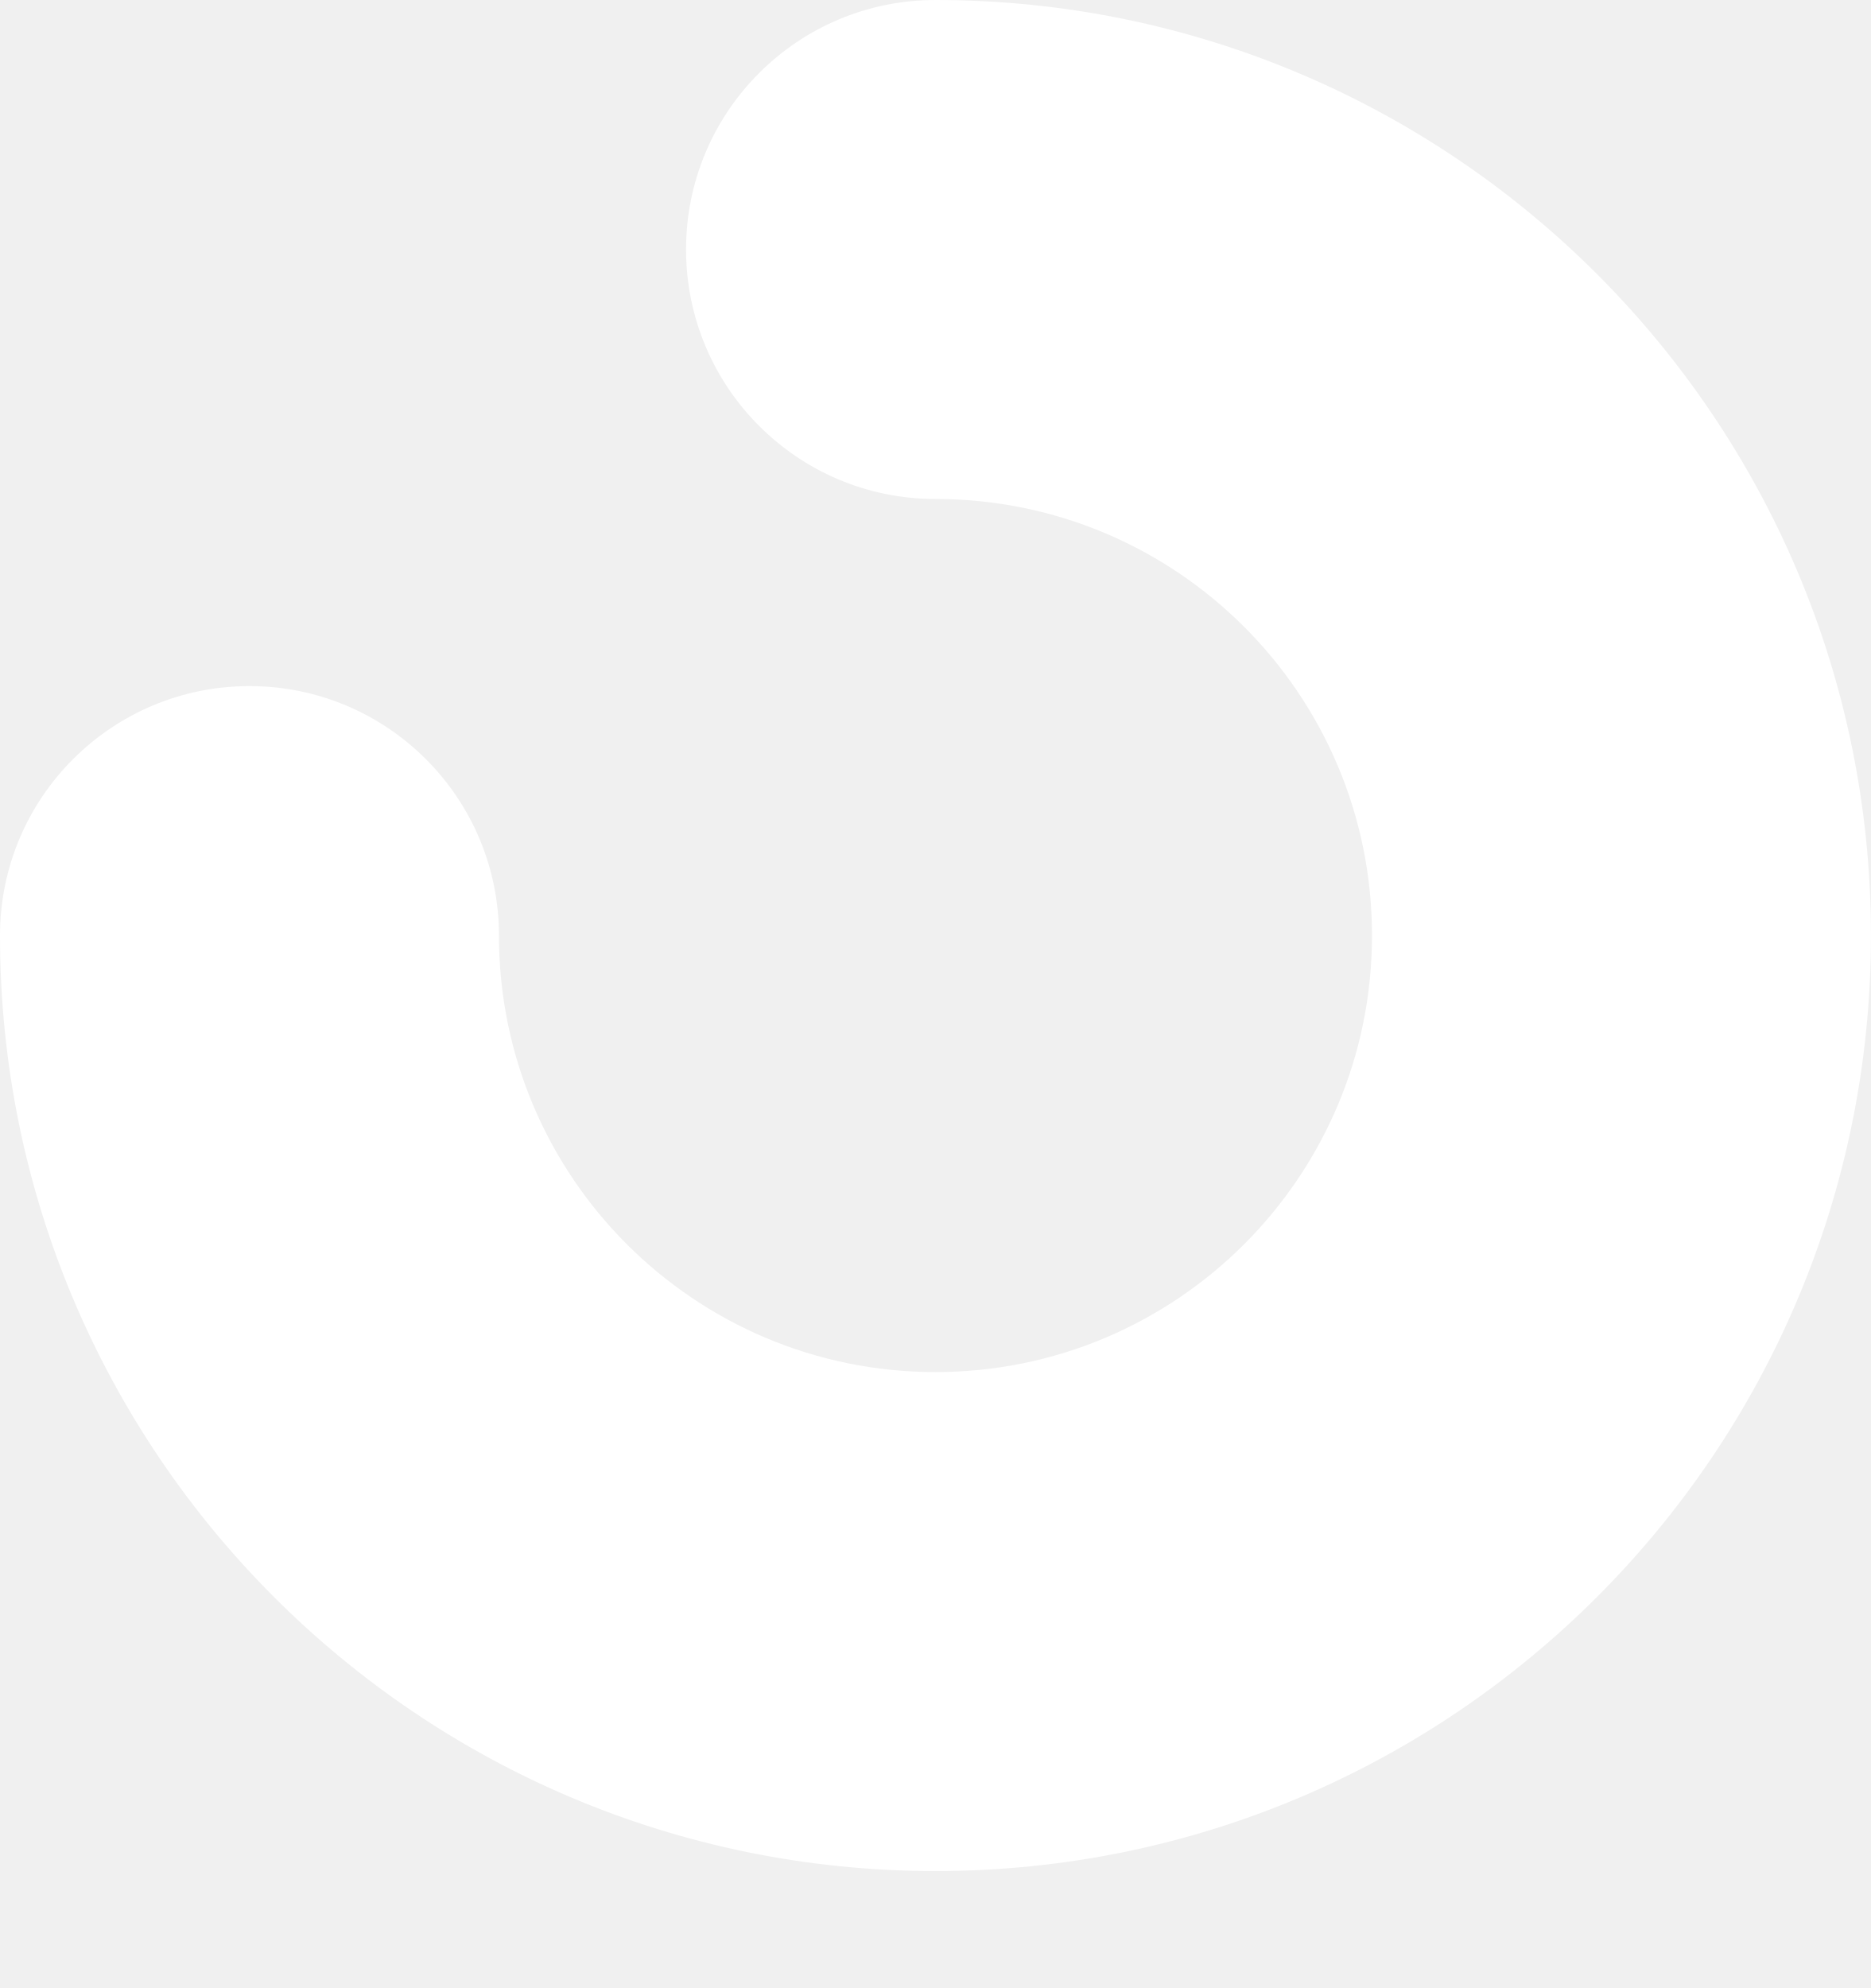
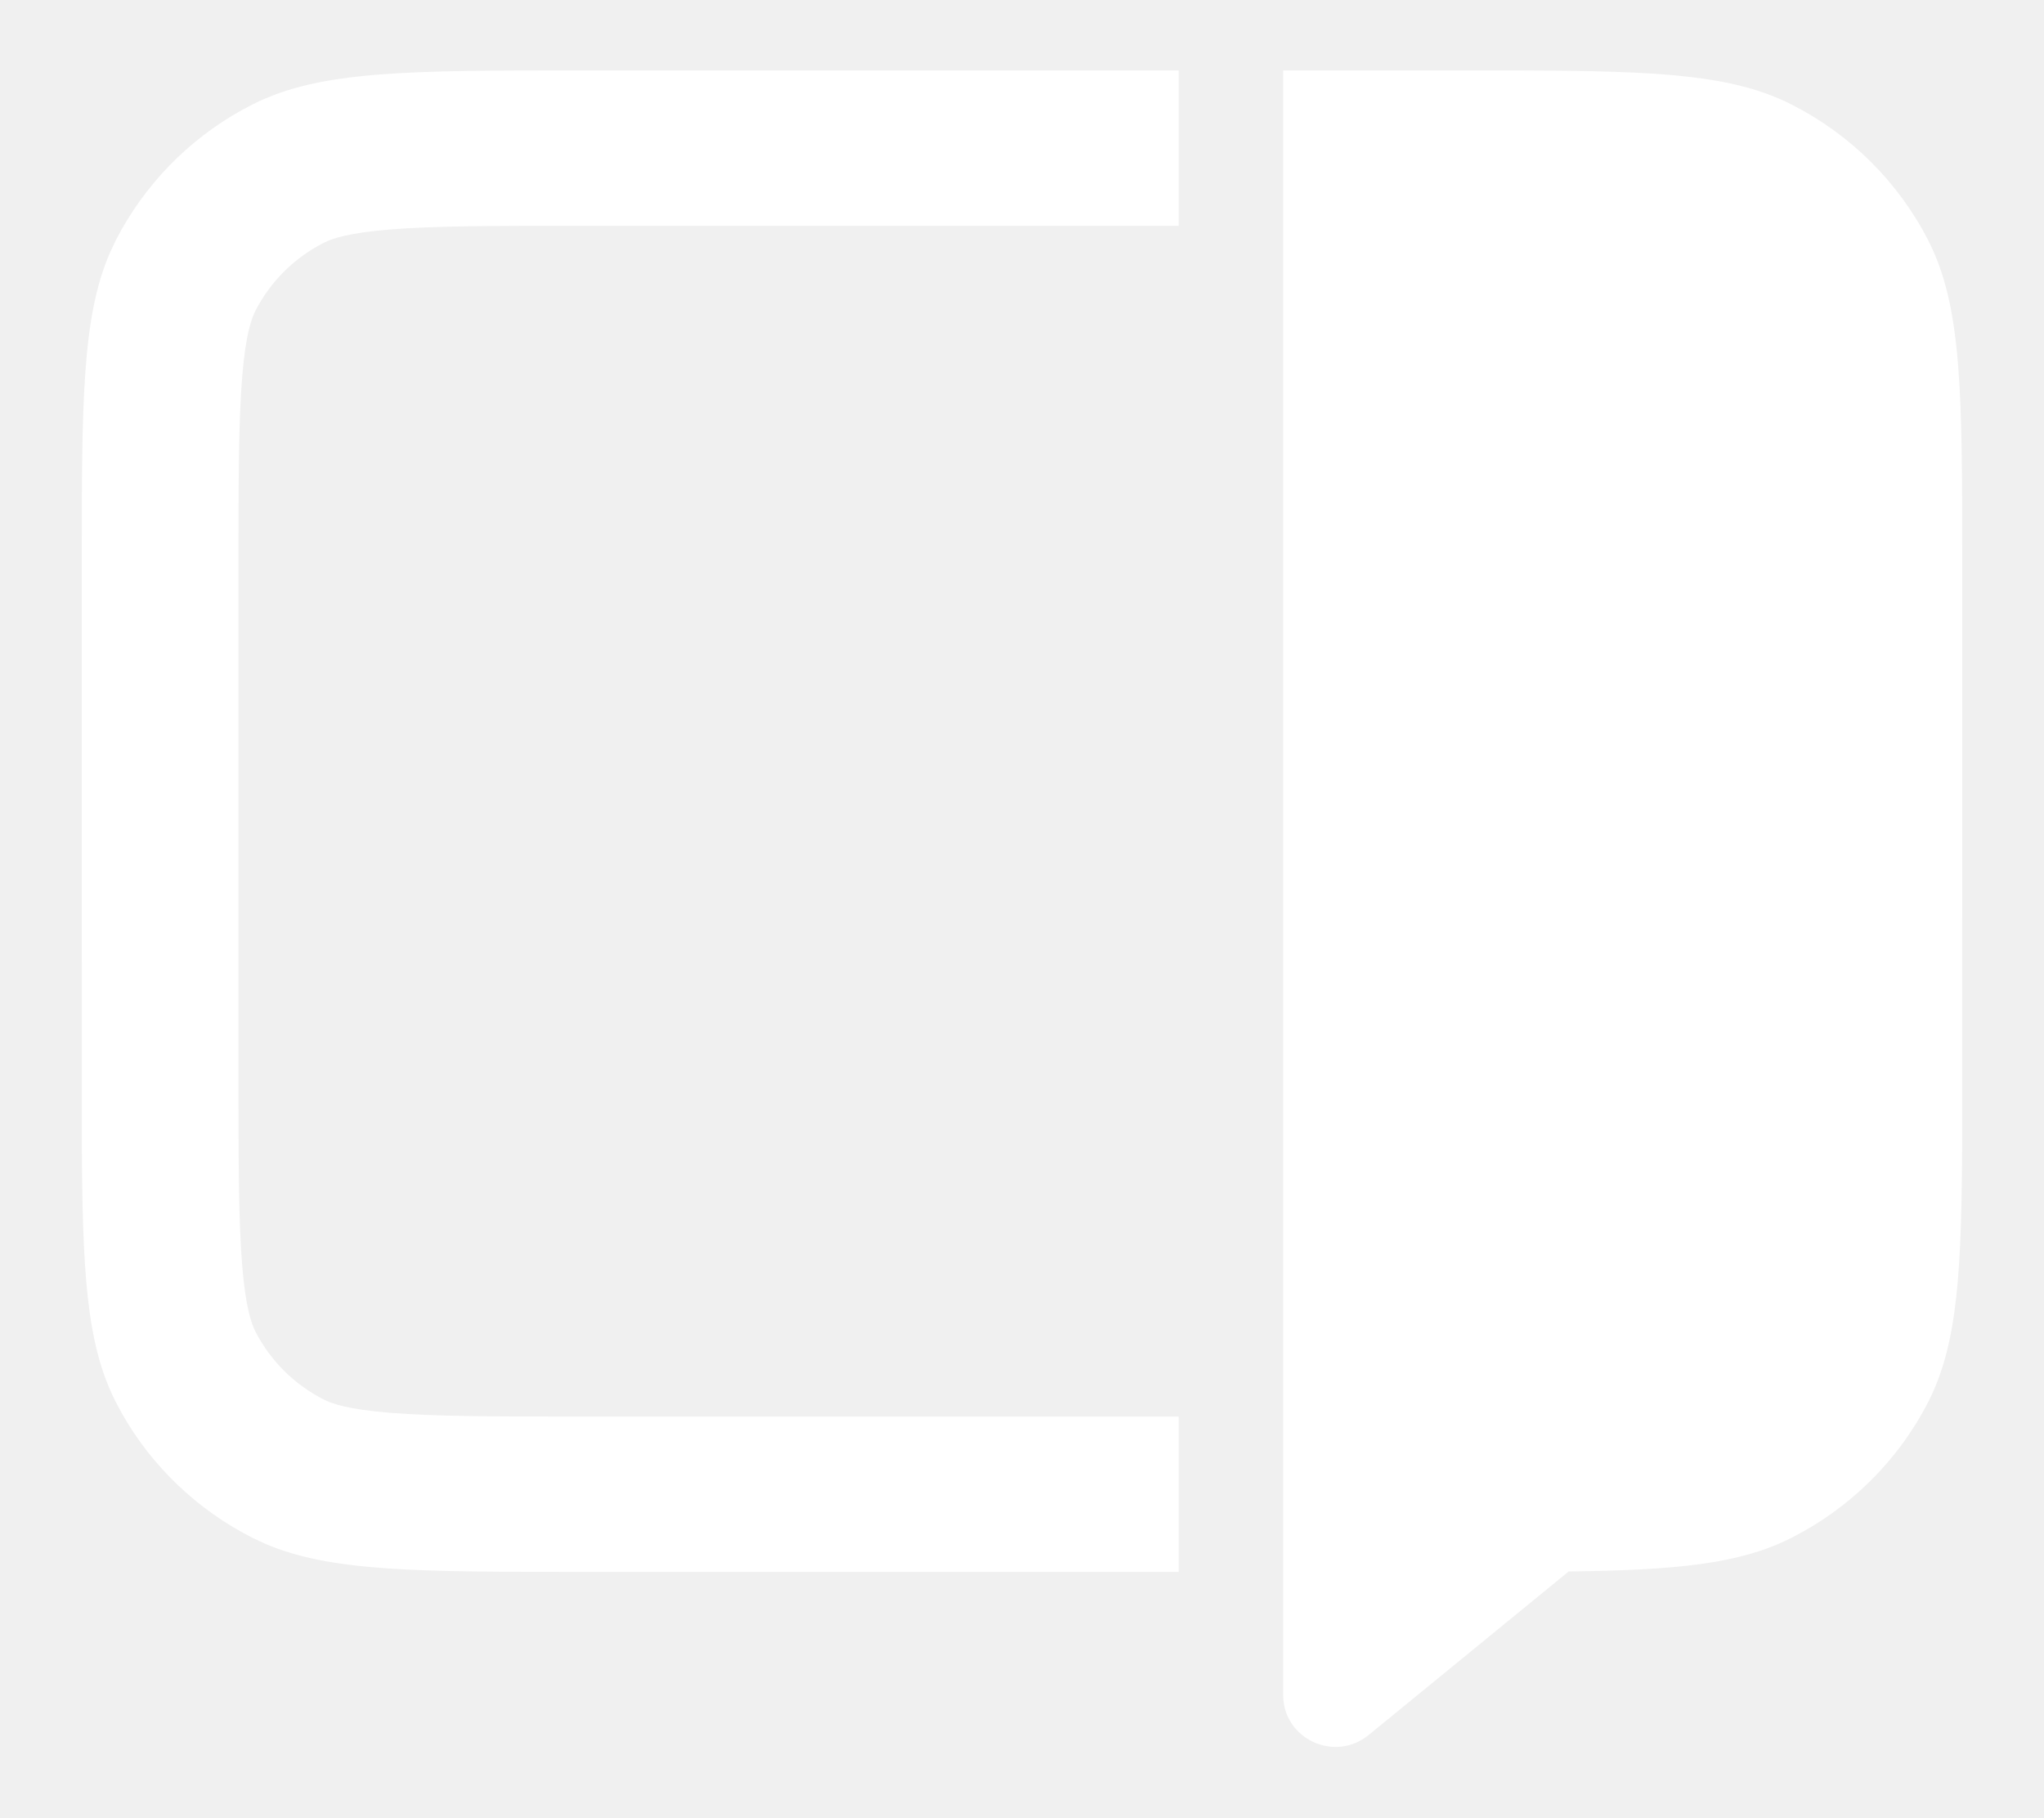
- <svg xmlns="http://www.w3.org/2000/svg" width="16" height="17" viewBox="0 0 16 17" fill="none">
-   <path d="M0 8C0 6.822 0.955 5.867 2.133 5.867C3.312 5.867 4.267 6.822 4.267 8C4.267 10.062 5.938 11.733 8 11.733C10.062 11.733 11.733 10.062 11.733 8C11.733 5.938 10.062 4.267 8 4.267C6.822 4.267 5.867 3.312 5.867 2.133C5.867 0.955 6.822 0 8 0C12.418 0 16 3.582 16 8C16 12.418 12.418 16 8 16C3.582 16 0 12.418 0 8Z" fill="white" />
+ <svg xmlns="http://www.w3.org/2000/svg" width="18" height="16" viewBox="0 4 50 44" fill="none">
+   <path d="M37.246 5.501C40.556 5.513 42.379 5.604 43.813 6.328C45.256 7.057 46.429 8.219 47.164 9.648C47.999 11.274 48 13.4 48 17.655L47.999 31.563C47.987 34.843 47.895 36.649 47.164 38.071C46.429 39.5 45.256 40.662 43.813 41.391C42.55 42.029 40.986 42.176 38.372 42.209L33.48 46.208C32.647 46.889 31.389 46.302 31.389 45.231V5.5L37.246 5.501Z" fill="white" />
+   <path d="M28.833 9.299H14.266C12.056 9.299 10.629 9.302 9.543 9.39C8.502 9.474 8.115 9.617 7.926 9.713C7.205 10.077 6.619 10.658 6.251 11.372C6.155 11.56 6.011 11.943 5.926 12.975C5.837 14.051 5.833 15.465 5.833 17.655V30.064C5.833 32.254 5.837 33.668 5.926 34.745C6.011 35.776 6.155 36.159 6.251 36.347C6.619 37.062 7.205 37.642 7.926 38.007C8.115 38.102 8.502 38.245 9.543 38.329C10.629 38.417 12.056 38.421 14.266 38.421H28.833V42.219H14.266C10.241 42.219 8.103 42.219 6.5 41.537L6.186 41.391C4.834 40.708 3.718 39.645 2.978 38.337L2.836 38.071C2.105 36.649 2.013 34.843 2.001 31.563L2 17.655C2 13.666 2 11.547 2.689 9.959L2.836 9.648C3.525 8.308 4.598 7.202 5.918 6.469L6.186 6.328C7.826 5.501 9.973 5.5 14.266 5.5H28.833V9.299Z" fill="white" />
</svg>
